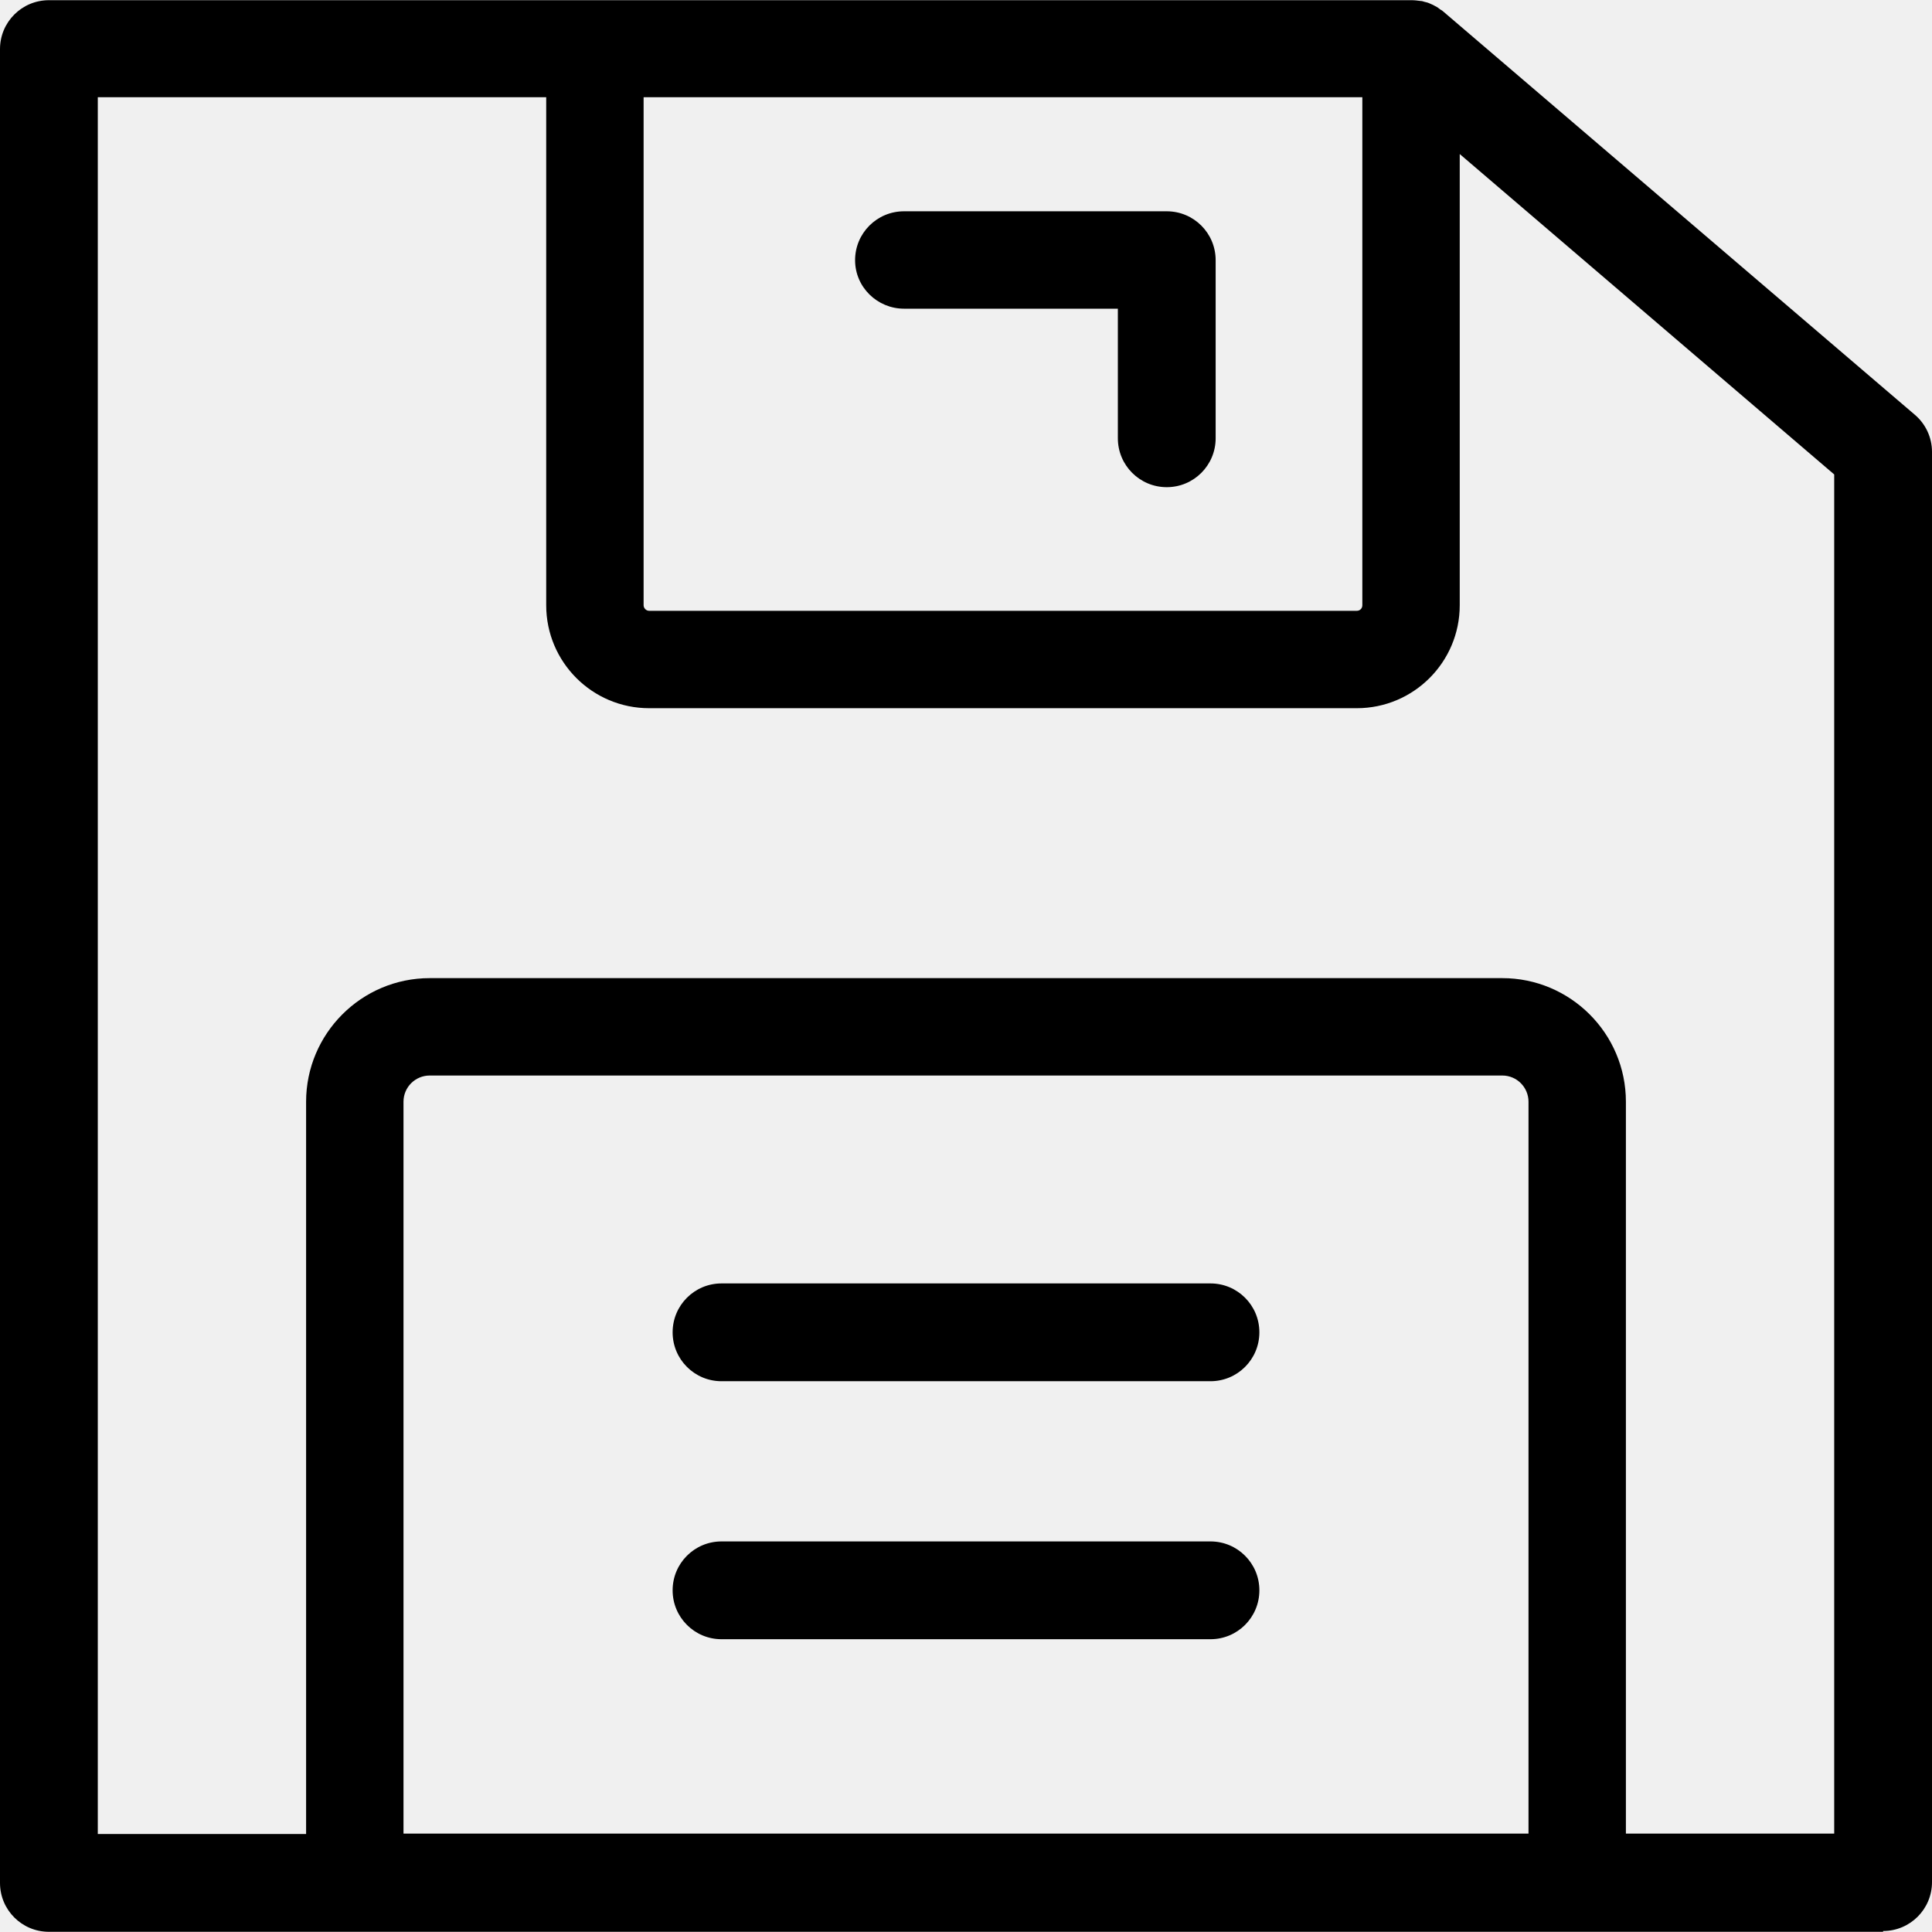
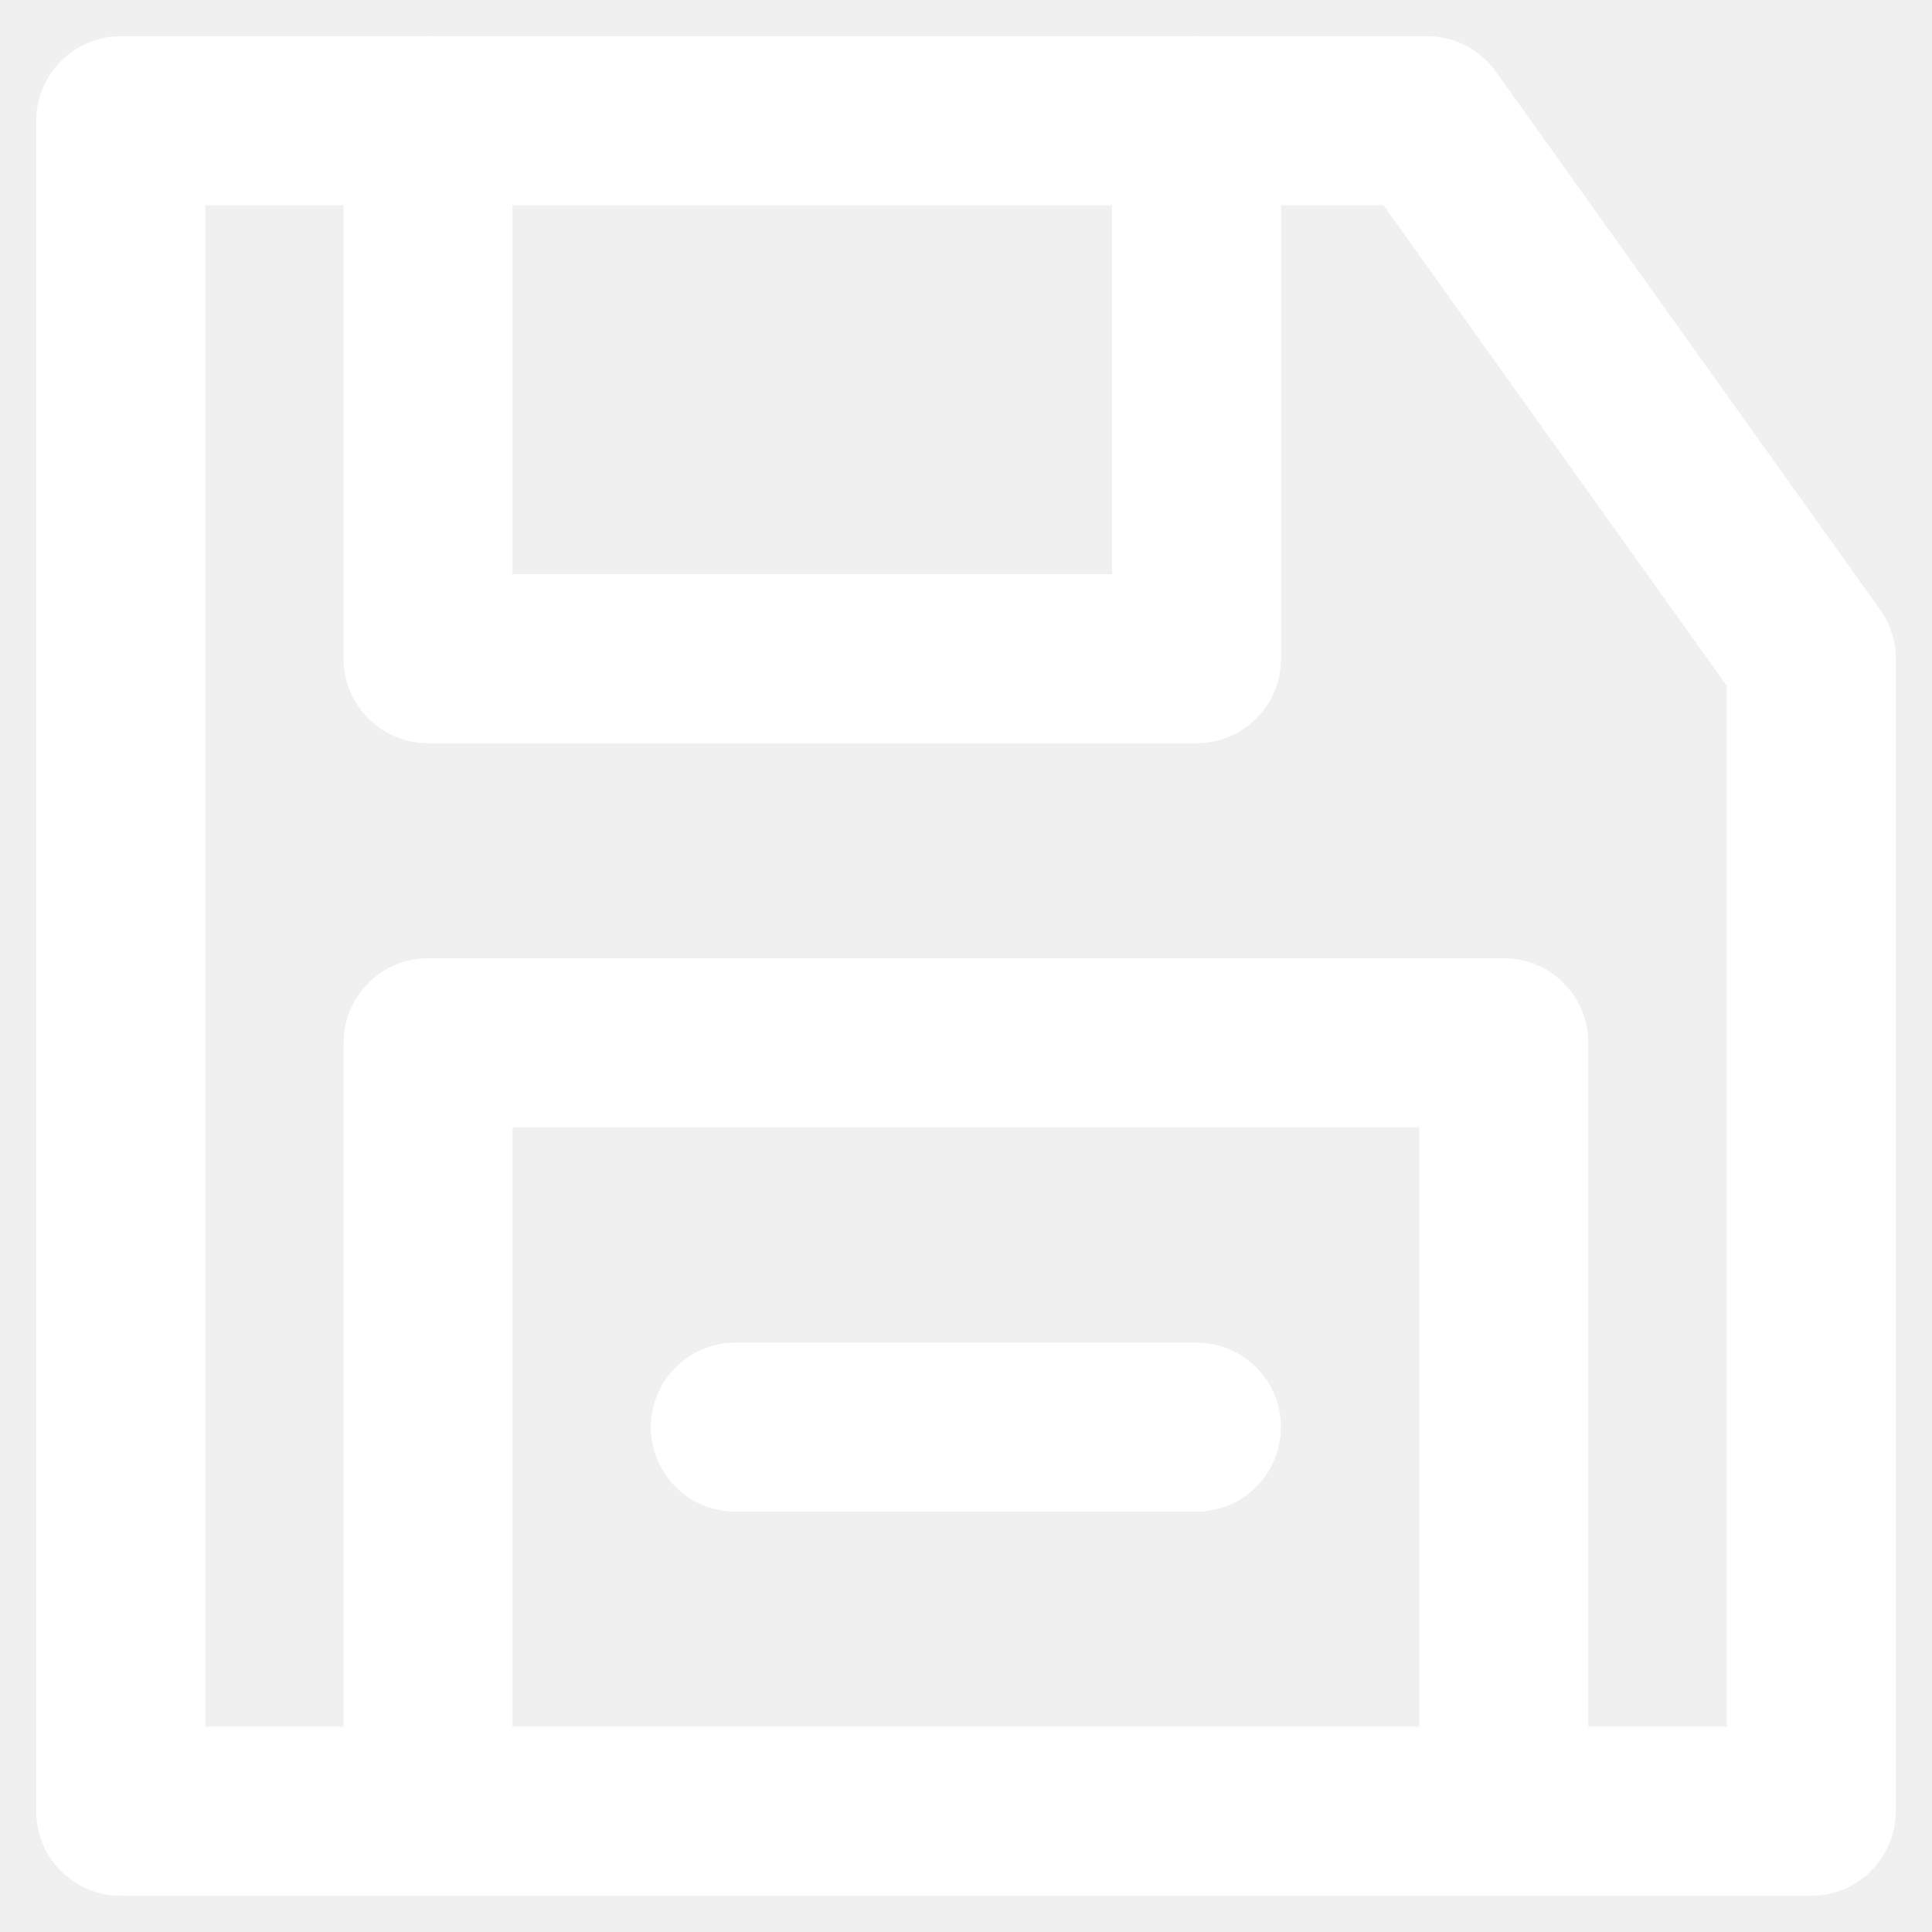
- <svg xmlns="http://www.w3.org/2000/svg" version="1.1" id="Capa_1" x="0px" y="0px" viewBox="0 0 486 486" style="enable-background:new 0 0 486 486;" xml:space="preserve">
-   <g>
-     <g>
-       <path d="M473.7,485.75c6.8,0,12.3-5.5,12.3-12.3v-359.8c0-3.6-1.6-7-4.3-9.3L363,2.85c-0.2-0.2-0.4-0.3-0.6-0.4    c-0.3-0.2-0.5-0.4-0.8-0.6c-0.4-0.2-0.7-0.4-1.1-0.6c-0.3-0.1-0.6-0.3-0.9-0.4c-0.4-0.2-0.9-0.3-1.3-0.4c-0.3-0.1-0.6-0.2-0.9-0.2    c-0.8-0.1-1.5-0.2-2.3-0.2H12.3C5.5,0.05,0,5.55,0,12.35v461.3c0,6.8,5.5,12.3,12.3,12.3h461.4V485.75z M384.5,461.25h-283v-184.1    c0-3.7,3-6.6,6.6-6.6h269.8c3.7,0,6.6,3,6.6,6.6V461.25z M161.8,24.45h180.9v127.8c0,0.8-0.6,1.4-1.4,1.4h-178    c-0.8,0-1.4-0.7-1.4-1.4V24.45H161.8z M24.6,24.45h112.8v127.8c0,14.3,11.6,25.9,25.9,25.9h178c14.3,0,25.9-11.6,25.9-25.9V38.75    l94.2,80.6v341.9H409v-184.1c0-17.2-14-31.1-31.1-31.1H108.1c-17.2,0-31.1,14-31.1,31.1v184.2H24.6V24.45z" />
-       <path d="M227.4,77.65h53.8v32.6c0,6.8,5.5,12.3,12.3,12.3s12.3-5.5,12.3-12.3v-44.8c0-6.8-5.5-12.3-12.3-12.3h-66.1    c-6.8,0-12.3,5.5-12.3,12.3S220.7,77.65,227.4,77.65z" />
-       <path d="M304.5,322.85h-123c-6.8,0-12.3,5.5-12.3,12.3s5.5,12.3,12.3,12.3h123c6.8,0,12.3-5.5,12.3-12.3    S311.3,322.85,304.5,322.85z" />
-       <path d="M304.5,387.75h-123c-6.8,0-12.3,5.5-12.3,12.3s5.5,12.3,12.3,12.3h123c6.8,0,12.3-5.5,12.3-12.3    S311.3,387.75,304.5,387.75z" />
-     </g>
-   </g>
-   <g>
- </g>
-   <g>
- </g>
-   <g>
- </g>
-   <g>
- </g>
-   <g>
- </g>
-   <g>
- </g>
-   <g>
- </g>
-   <g>
- </g>
-   <g>
- </g>
-   <g>
- </g>
-   <g>
- </g>
-   <g>
- </g>
-   <g>
- </g>
-   <g>
- </g>
-   <g>
- </g>
+ <svg xmlns="http://www.w3.org/2000/svg" width="16" height="16" viewBox="0 0 16 16" fill="none">
+   <path d="M9.909 1V5.455H3.545V1" stroke="white" stroke-width="1.4" stroke-linecap="round" stroke-linejoin="round" />
+   <path d="M3.545 15V8.636H12.454V15" stroke="white" stroke-width="1.4" stroke-linecap="round" stroke-linejoin="round" />
+   <path fill-rule="evenodd" clip-rule="evenodd" d="M15 15H1V1H11.818L15 5.455V15Z" stroke="white" stroke-width="1.4" stroke-linecap="round" stroke-linejoin="round" />
+   <path d="M6.09 11.819H9.908" stroke="white" stroke-width="1.4" stroke-linecap="round" stroke-linejoin="round" />
</svg>
